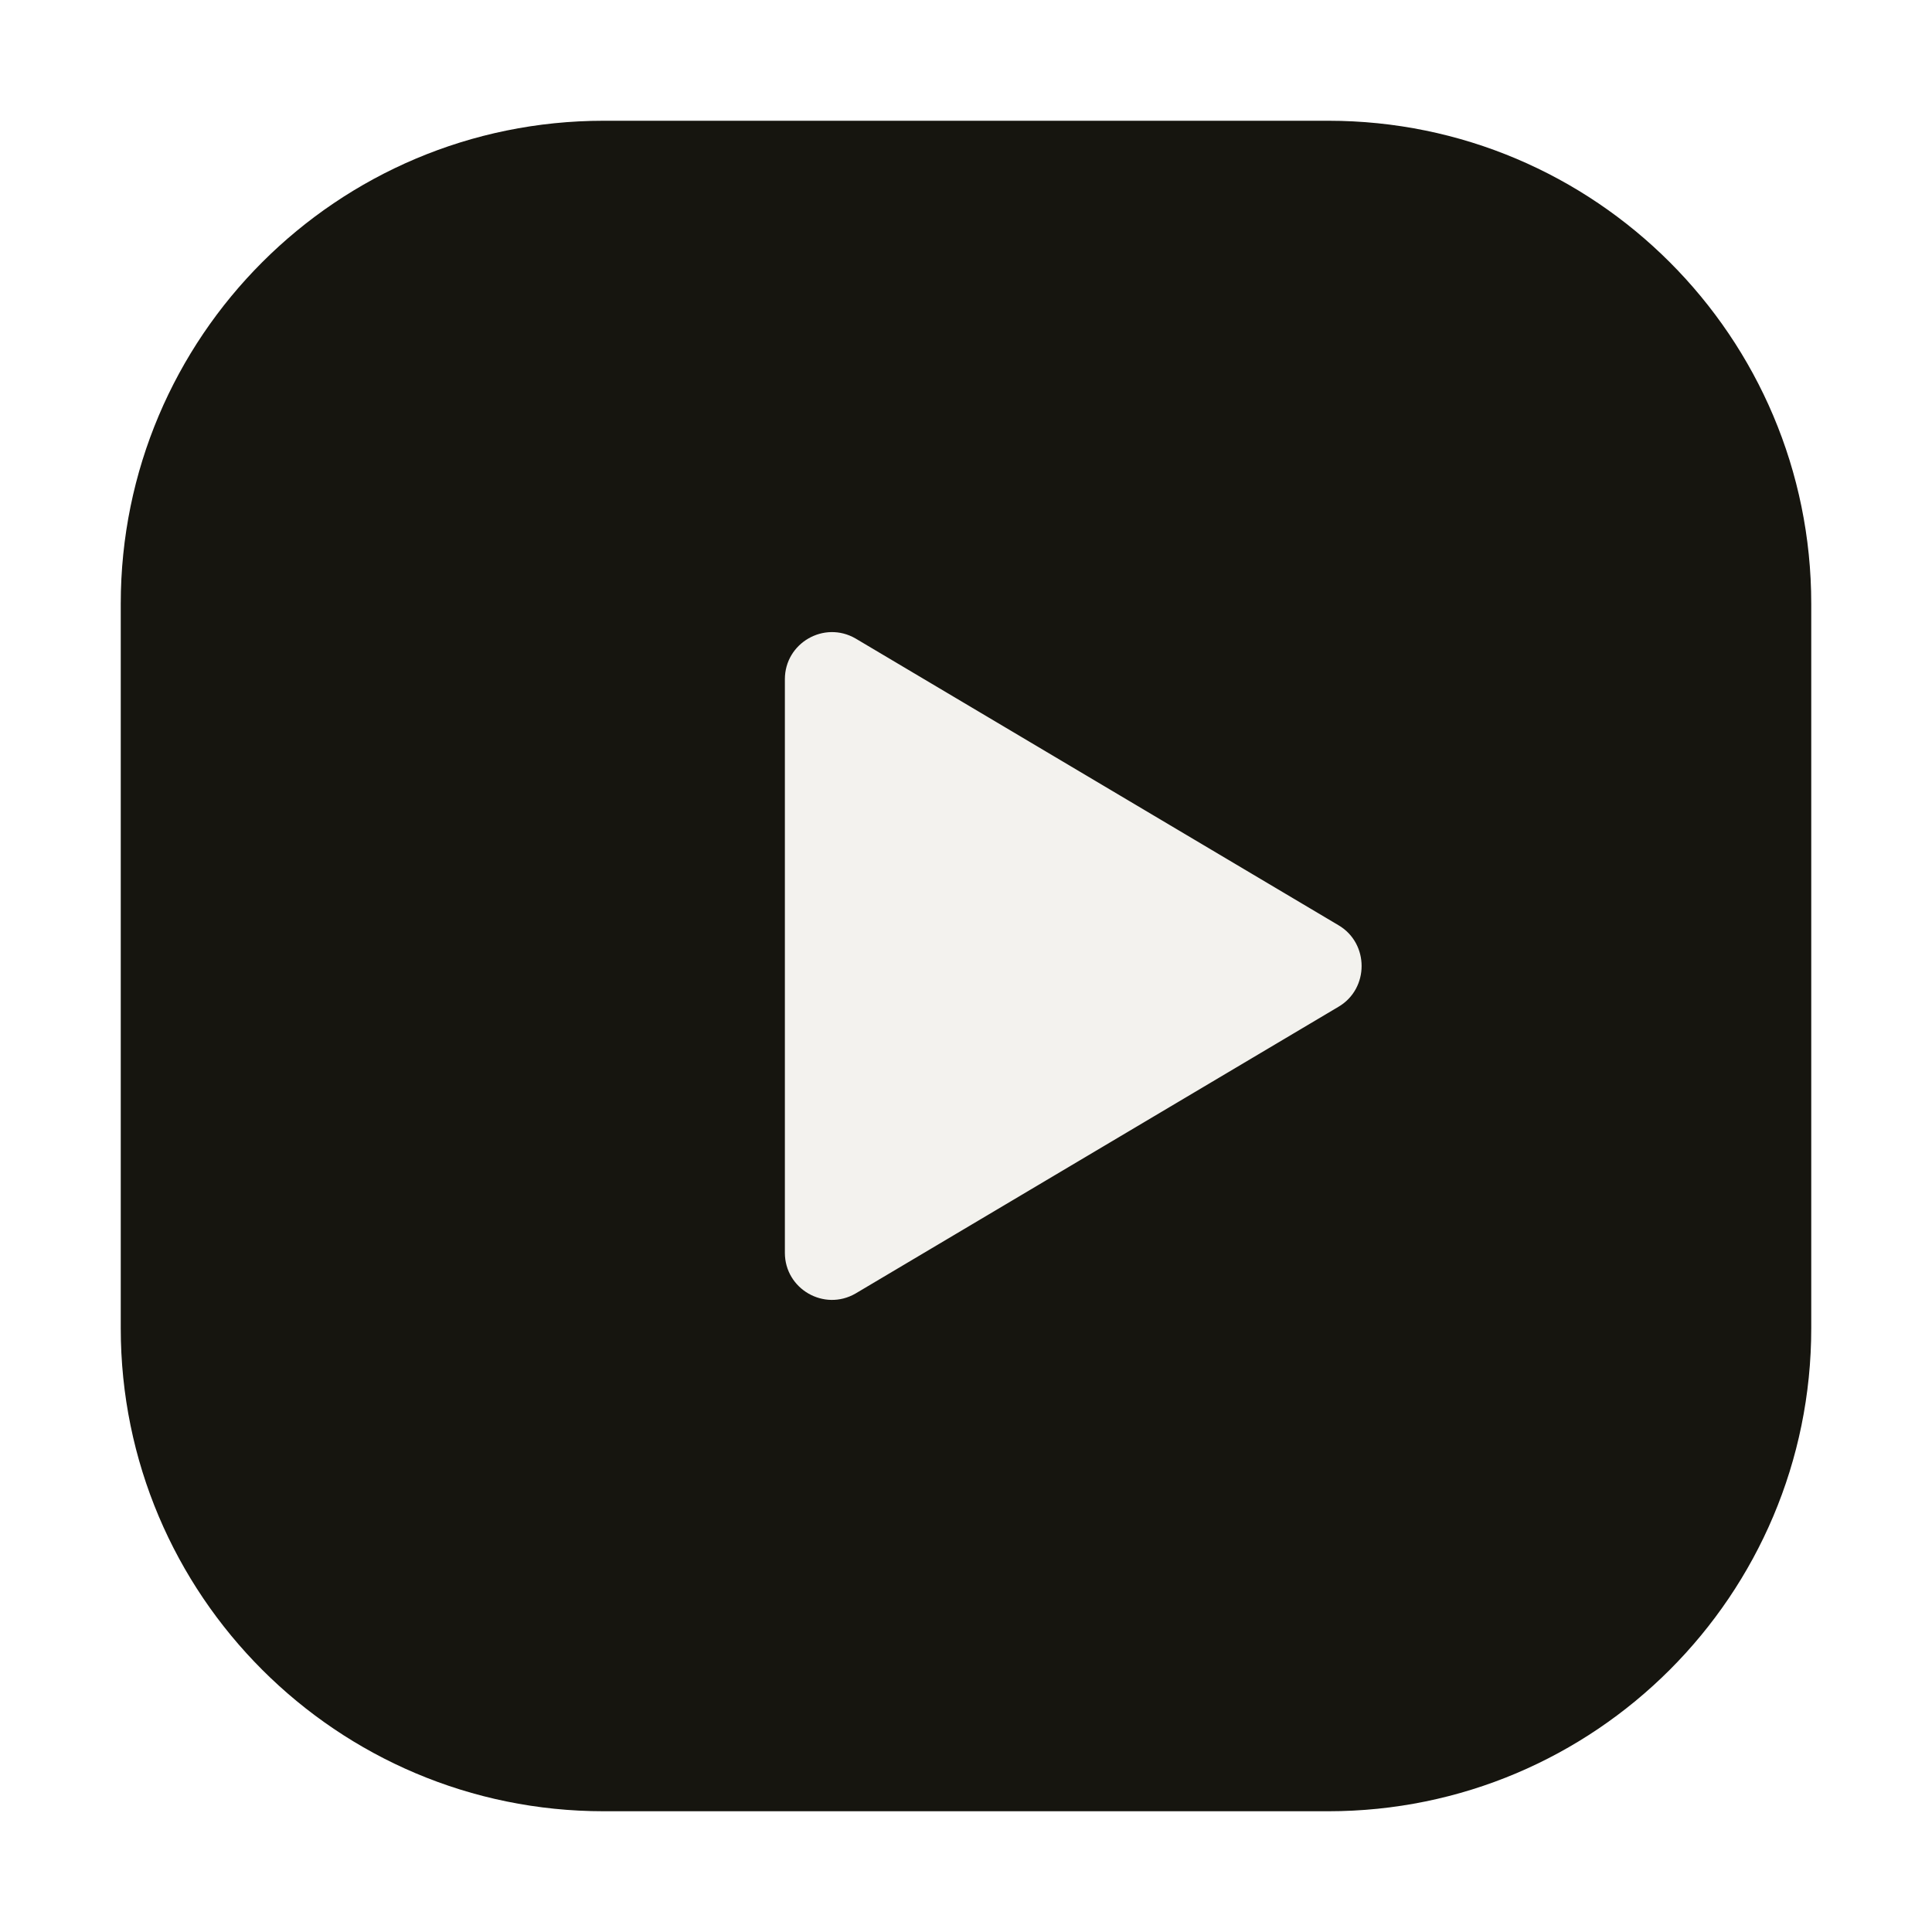
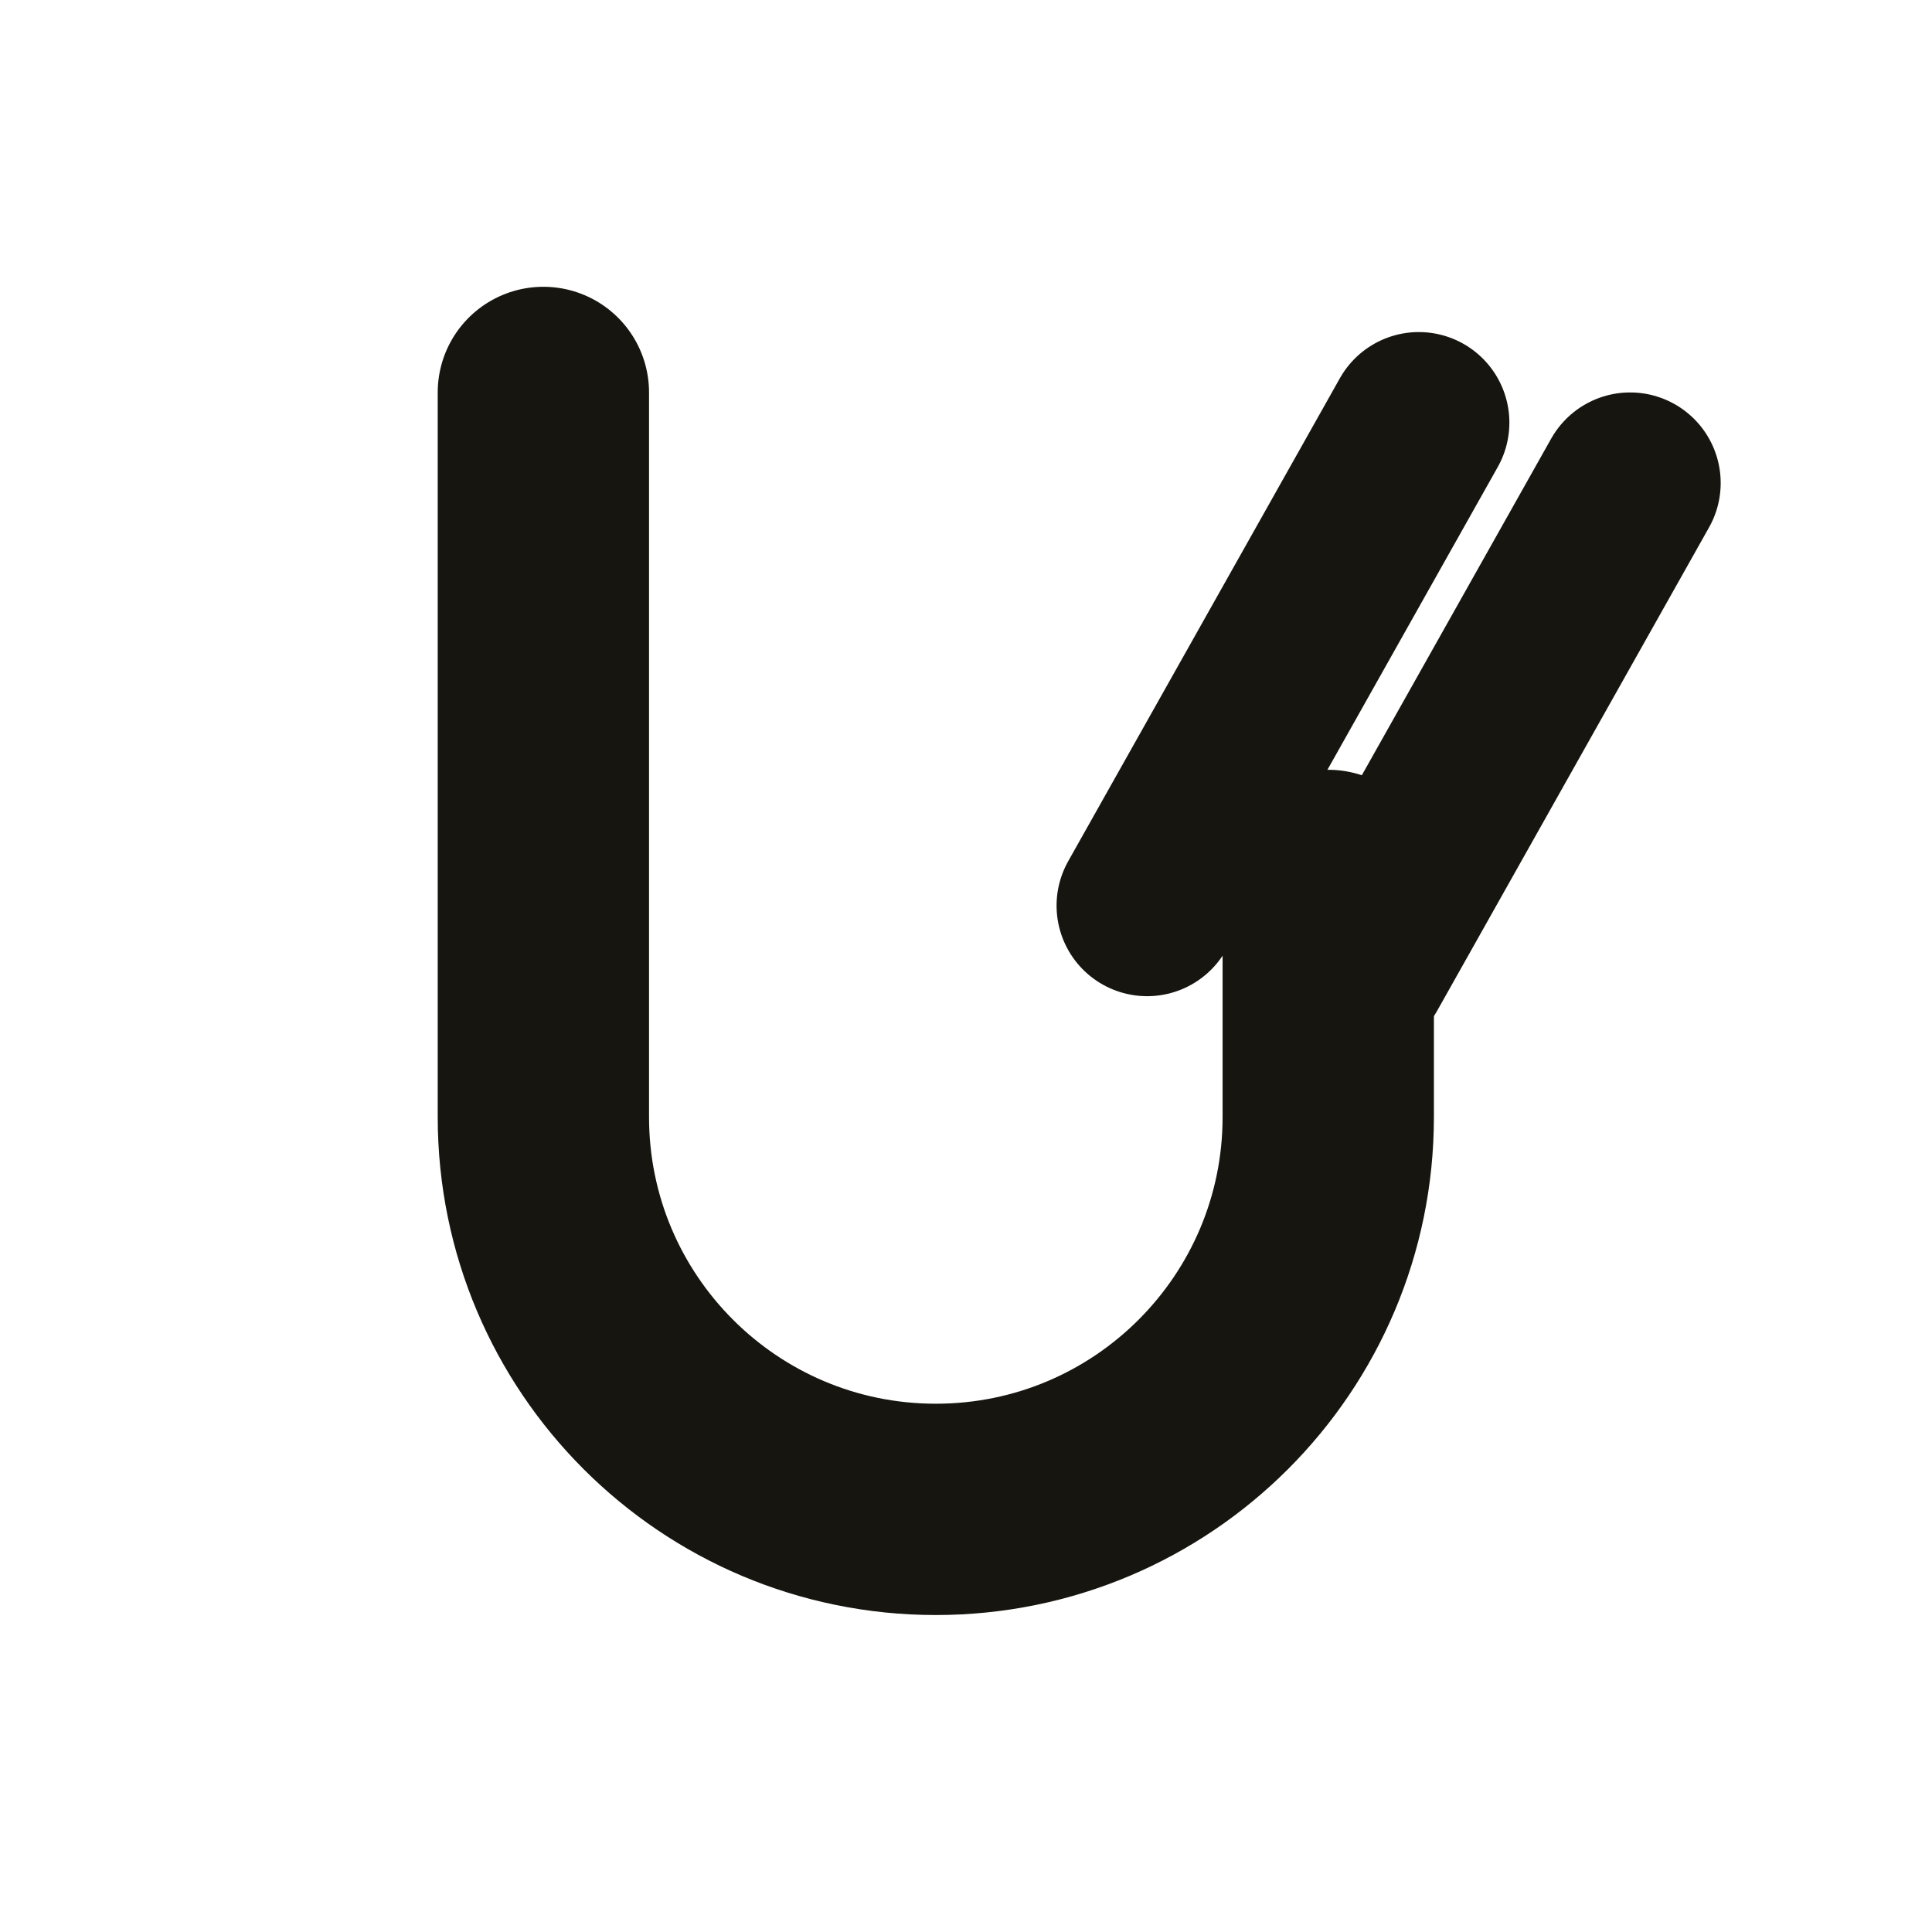
<svg xmlns="http://www.w3.org/2000/svg" width="64" height="64" viewBox="0 0 64 64" fill="none">
-   <rect x="4" y="4" width="56" height="56" rx="16" fill="#16150f" />
-   <path d="M26 22.5c0-1.2 1.3-1.95 2.34-1.35l16 9.5c1.02.6 1.02 2.1 0 2.7l-16 9.5C27.3 43.45 26 42.7 26 41.5v-19z" fill="#f3f2ee" />
+   <path d="M18 13 V37 a13 13 0 0 0 26 0 V29" stroke="#16150f" stroke-width="7" stroke-linecap="round" stroke-linejoin="round" />
+   <line x1="38" y1="30" x2="47" y2="14" stroke="#16150f" stroke-width="6" stroke-linecap="round" />
+   <line x1="45" y1="32" x2="54" y2="16" stroke="#16150f" stroke-width="6" stroke-linecap="round" />
</svg>
